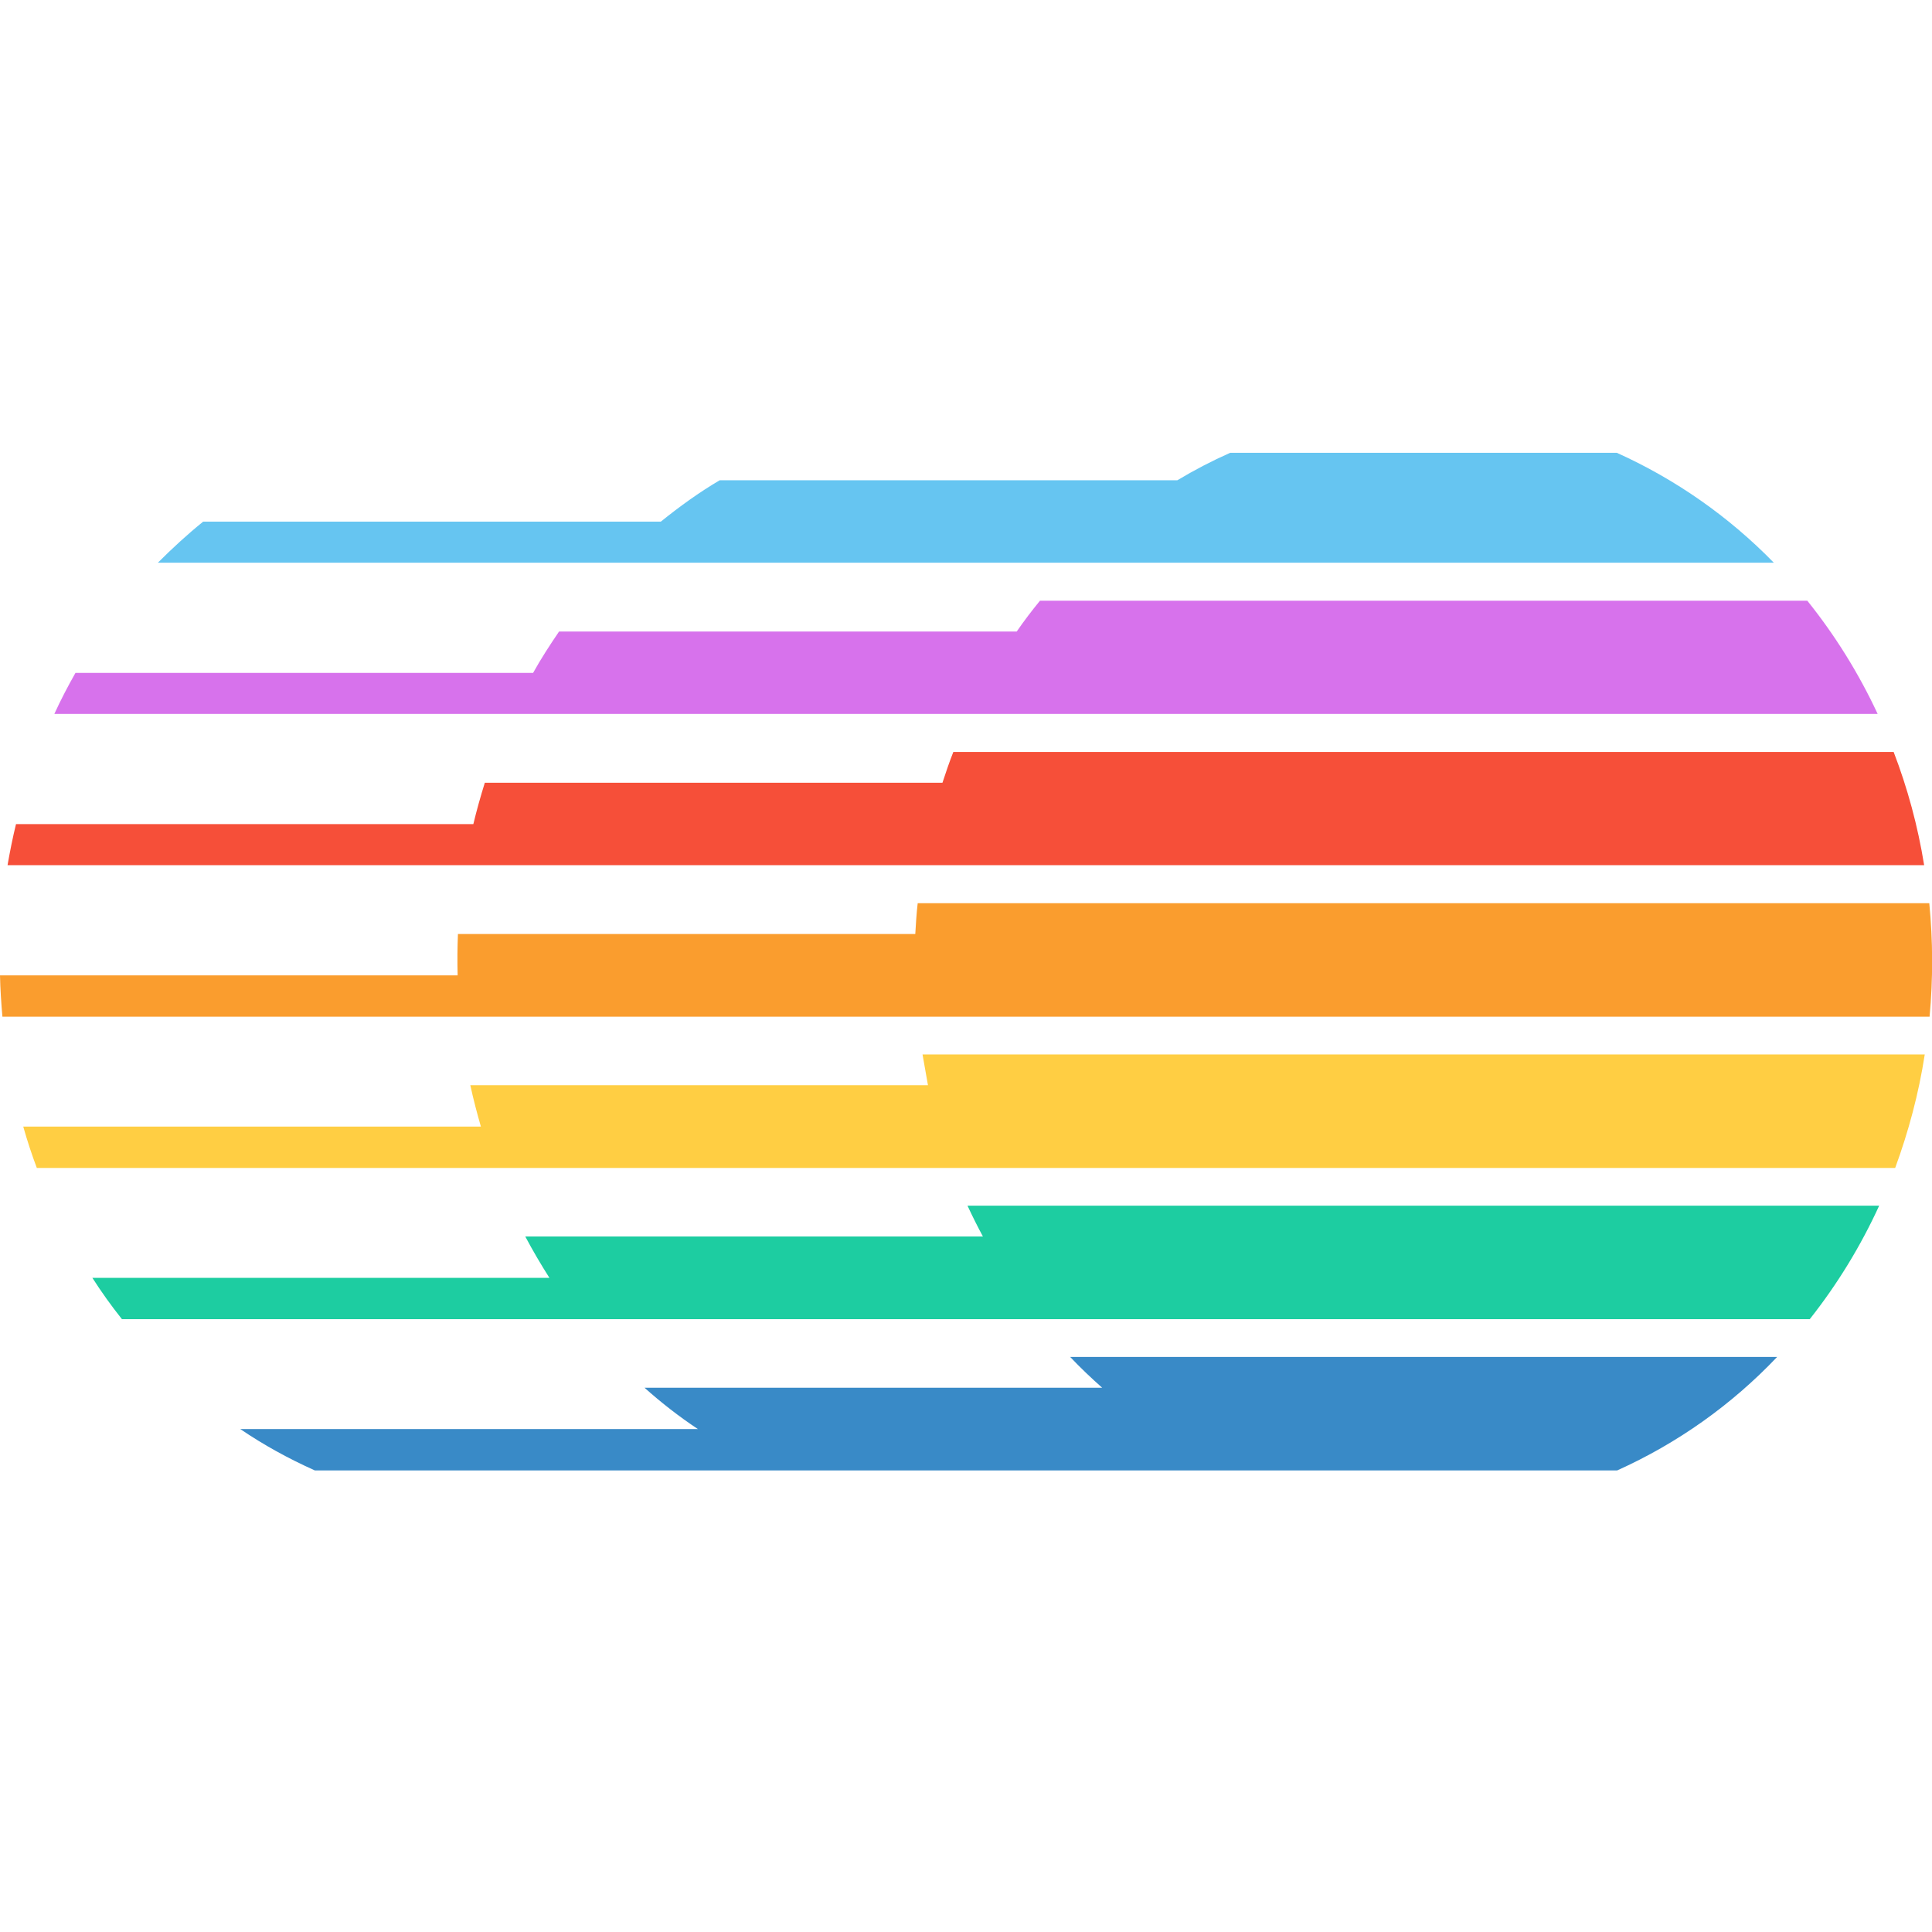
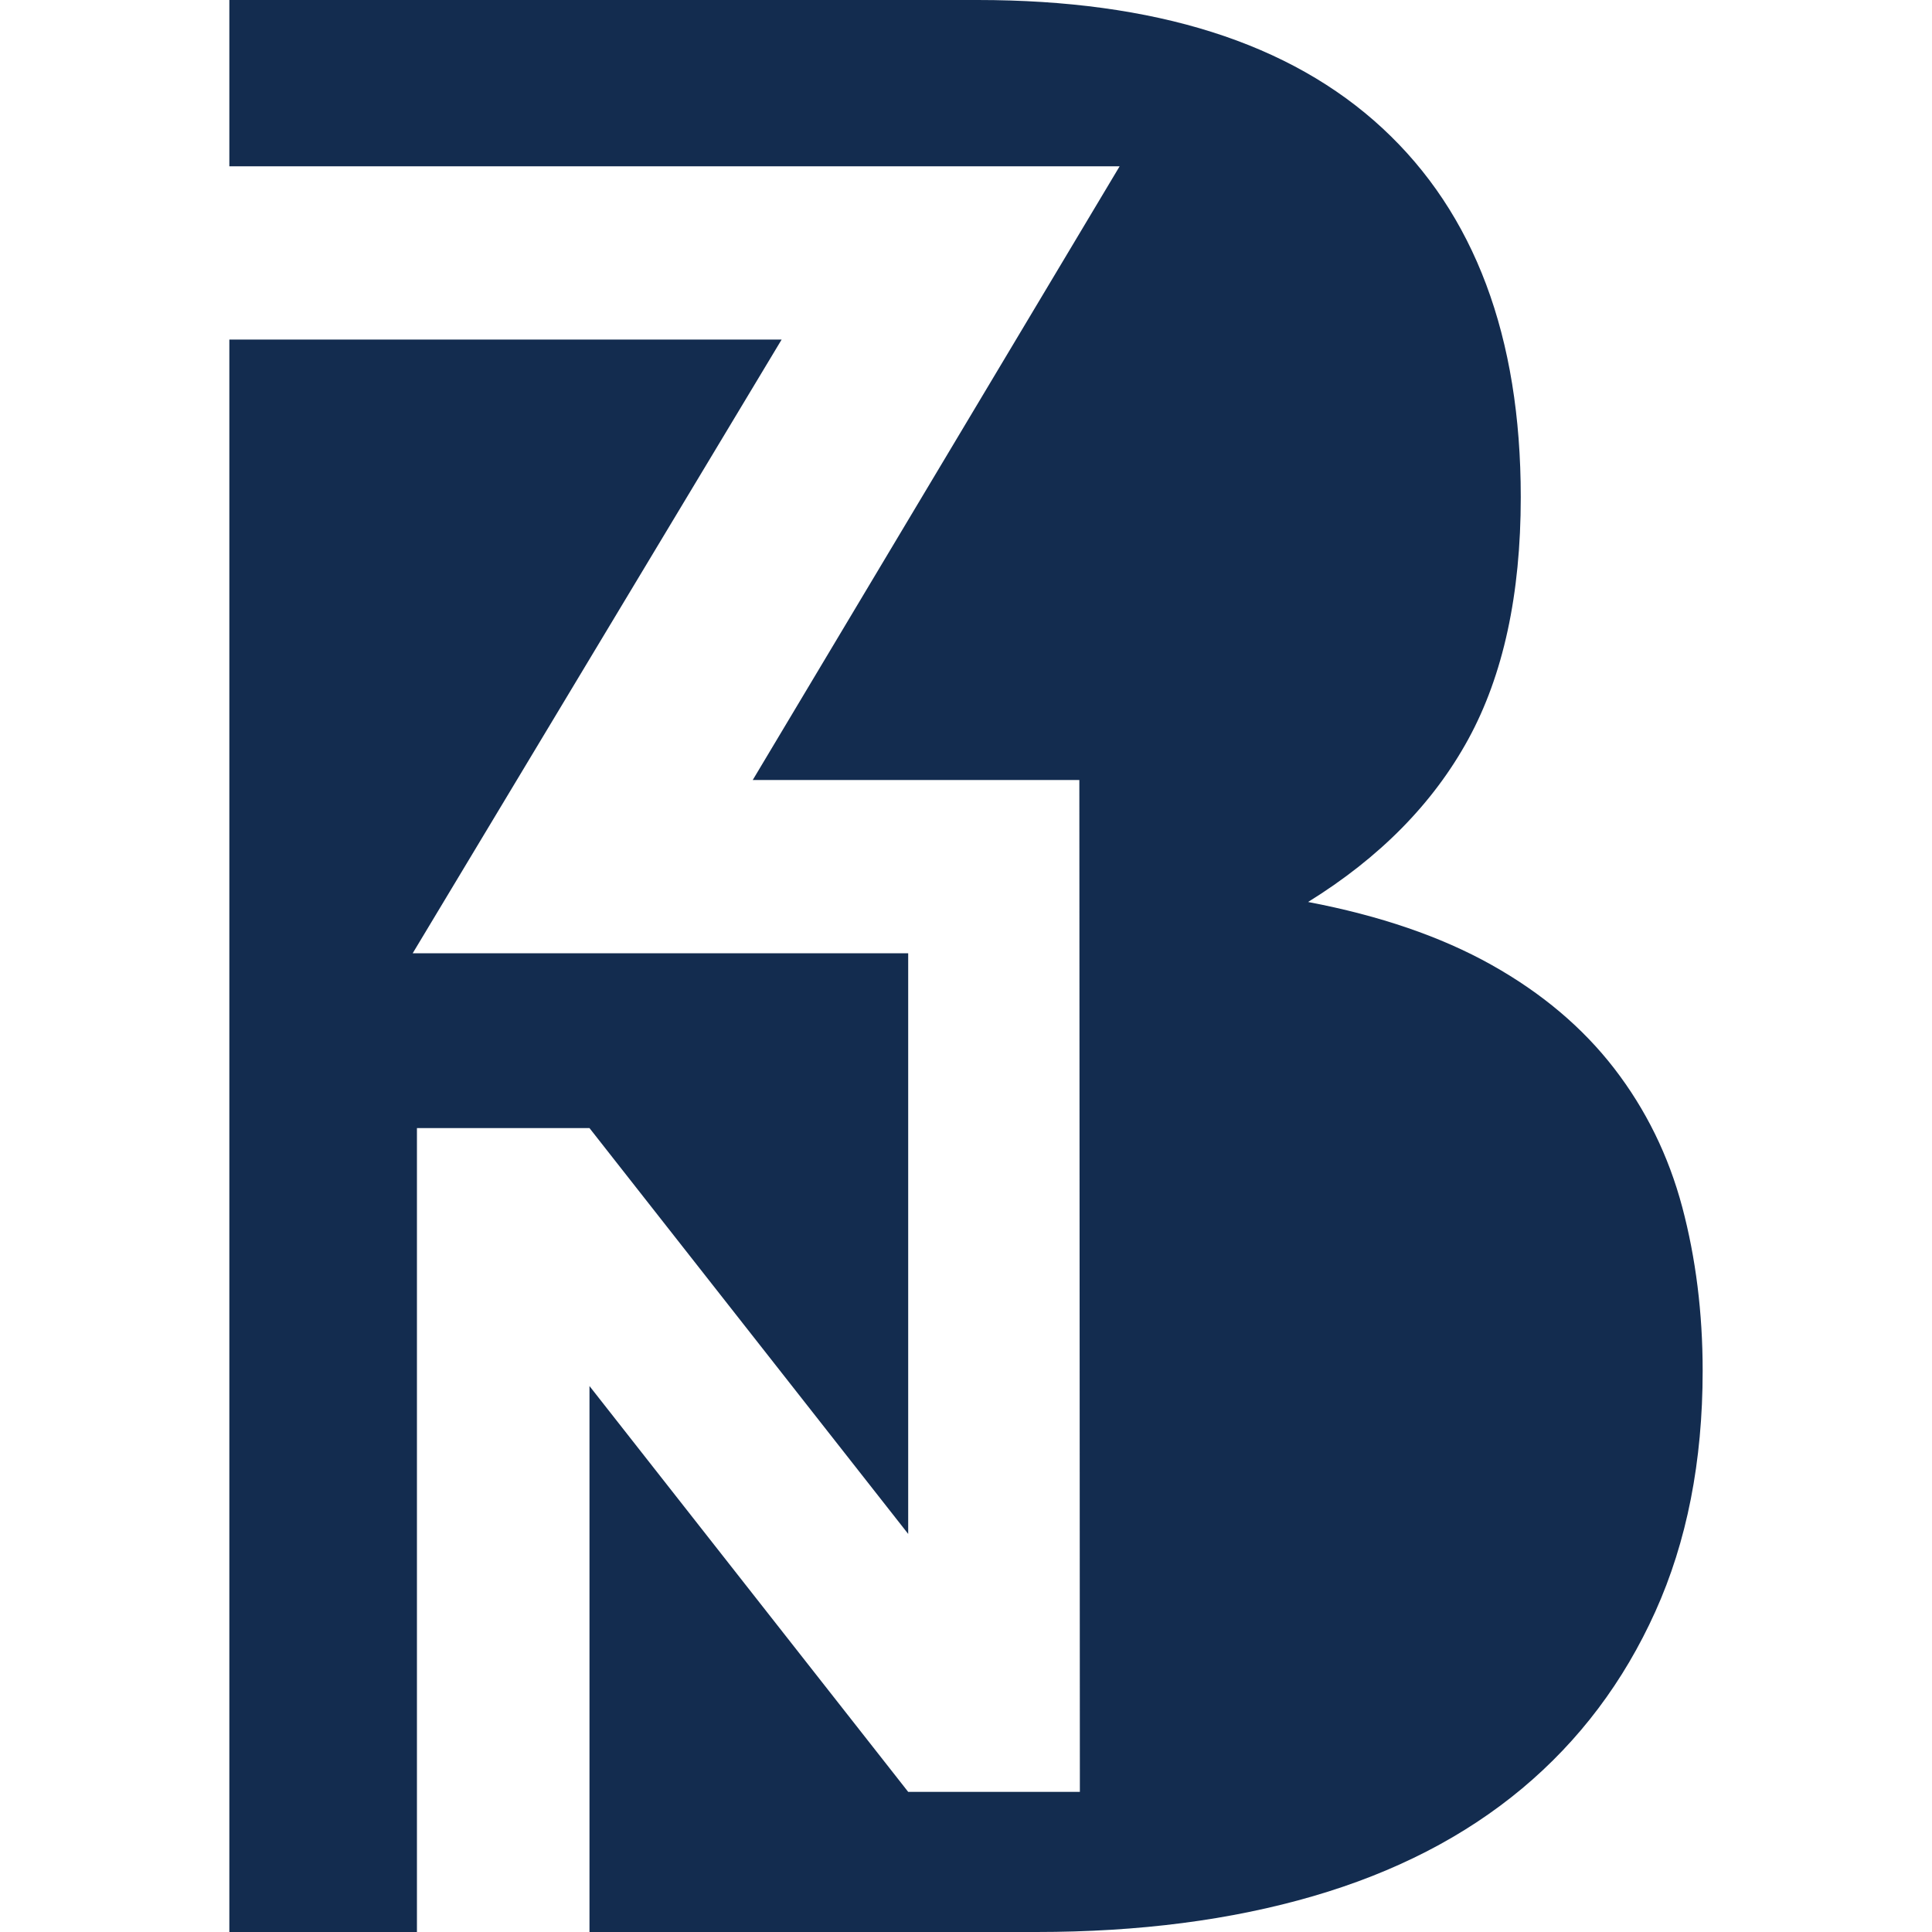
- <svg xmlns="http://www.w3.org/2000/svg" fill="none" viewBox="0 0 64 64">
-   <path fill="#66C5F1" d="M40.75 15a16.15 16.15 0 0 0-1.75.91H23.84c-.68.4-1.33.87-1.95 1.37H6.73c-.52.42-1.02.88-1.5 1.36h53.53a17.04 17.04 0 0 0-5.2-3.64H40.76Z" />
-   <path fill="#D772EC" d="M2.5 22.29c-.25.44-.49.9-.7 1.36h60.4a18.42 18.42 0 0 0-2.33-3.75H34.45c-.27.33-.53.67-.77 1.02H18.52c-.3.44-.6.9-.86 1.37H2.5Z" />
-   <path fill="#F64F39" d="M16.06 25.93h15.16c.11-.34.23-.69.36-1.02h31.15c.46 1.2.8 2.45 1.01 3.75H.25c.08-.46.17-.91.28-1.36h15.15c.11-.46.24-.92.38-1.37Z" />
-   <path fill="#FA9D2E" d="M30.33 30.94H15.17a20.09 20.09 0 0 0-.01 1.37H0c.01.46.04.91.08 1.37h63.84a19.93 19.93 0 0 0-.01-3.76H30.4c-.04.34-.06.68-.08 1.02Z" />
-   <path fill="#FFCE43" d="M.77 37.32c.13.46.28.92.45 1.37h61.56c.44-1.2.78-2.46.98-3.76h-33.2l.18 1.02H15.58c.1.46.22.92.35 1.37H.77Z" />
-   <path fill="#1DCDA1" d="M4.04 43.7c-.35-.44-.68-.9-.98-1.37H18.2c-.28-.44-.55-.9-.8-1.37h15.16a18.7 18.7 0 0 1-.51-1.02h30.2a18.44 18.44 0 0 1-2.3 3.76H4.04Z" />
-   <path fill="#398AC7" d="M7.96 47.34c.78.53 1.6.98 2.47 1.37h43.14a16.8 16.8 0 0 0 5.3-3.76H35.45c.34.36.7.7 1.06 1.02H21.35c.56.5 1.15.96 1.77 1.37H7.96Z" />
+ <svg xmlns="http://www.w3.org/2000/svg" viewBox="0 0 128 128" width="128" height="128">
+   <style>
+     .mono{fill:#132c4f}
+     @media (prefers-color-scheme: dark){.mono{fill:#e8e3da}}
+   </style>
+   <g class="mono" transform="matrix(0.3177125,0,0,0.3177125,15.1946,4.3199989e-8)">
+     <path d="m 302.96,251.67 c -2.85,-10.69 -7.57,-20.3 -14.16,-28.85 -6.6,-8.55 -15.14,-15.76 -25.65,-21.64 -10.51,-5.88 -23.24,-10.24 -38.2,-13.09 14.96,-9.26 26.09,-20.57 33.4,-33.93 7.3,-13.36 10.95,-30.19 10.95,-50.49 0,-33.48 -9.62,-59.13 -28.85,-76.94 C 221.21,8.91 193.07,0 156.02,0 H 0 v 34.68 h 185.65 l -76.51,127.98 h 68.11 l 0.11,211 h -35.8 L 75.1,289.03 v 113.85 h 93.21 c 21.37,0 40.61,-2.49 57.71,-7.48 17.1,-4.98 31.61,-12.47 43.55,-22.44 11.93,-9.97 21.19,-22.26 27.78,-36.87 6.59,-14.6 9.88,-31.34 9.88,-50.23 0,-12.11 -1.43,-23.51 -4.27,-34.2 z" />
+     <polygon points="38.23,198.79 115.17,70.81 0,70.81 0,402.88 39.12,402.88 39.12,235.24 75.1,235.24 141.56,319.87 141.56,198.79 " />
+   </g>
</svg>
